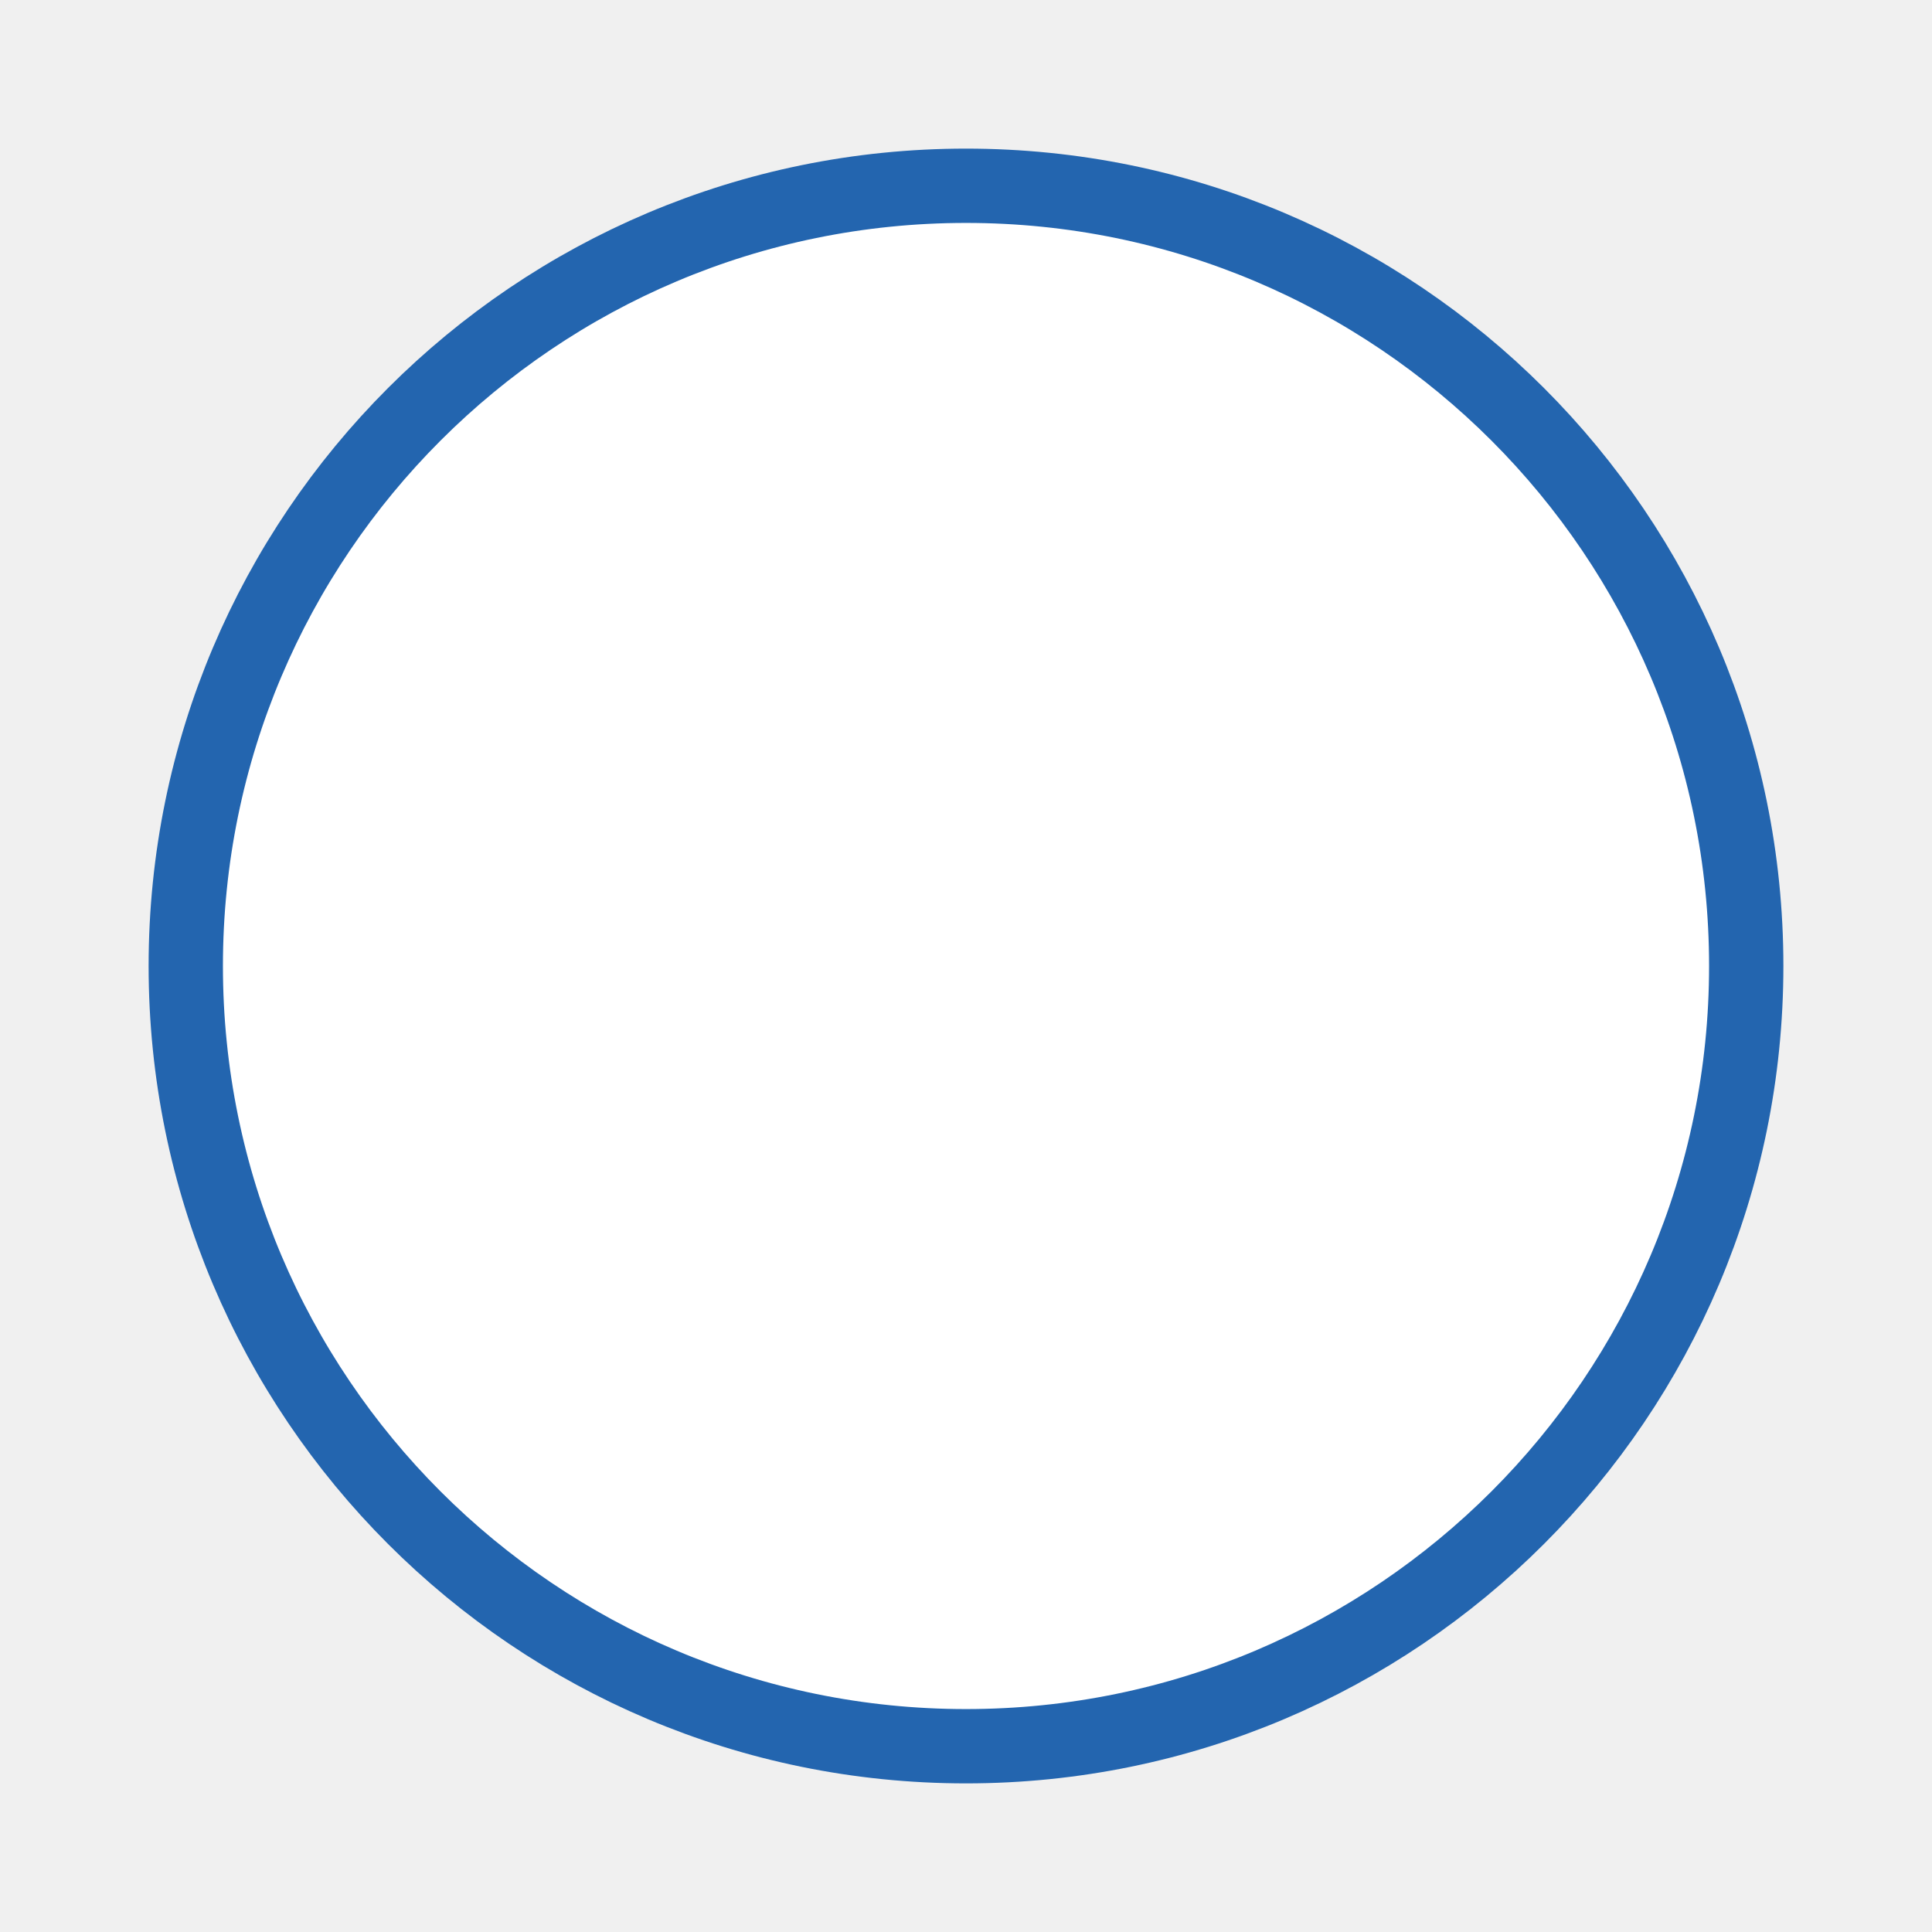
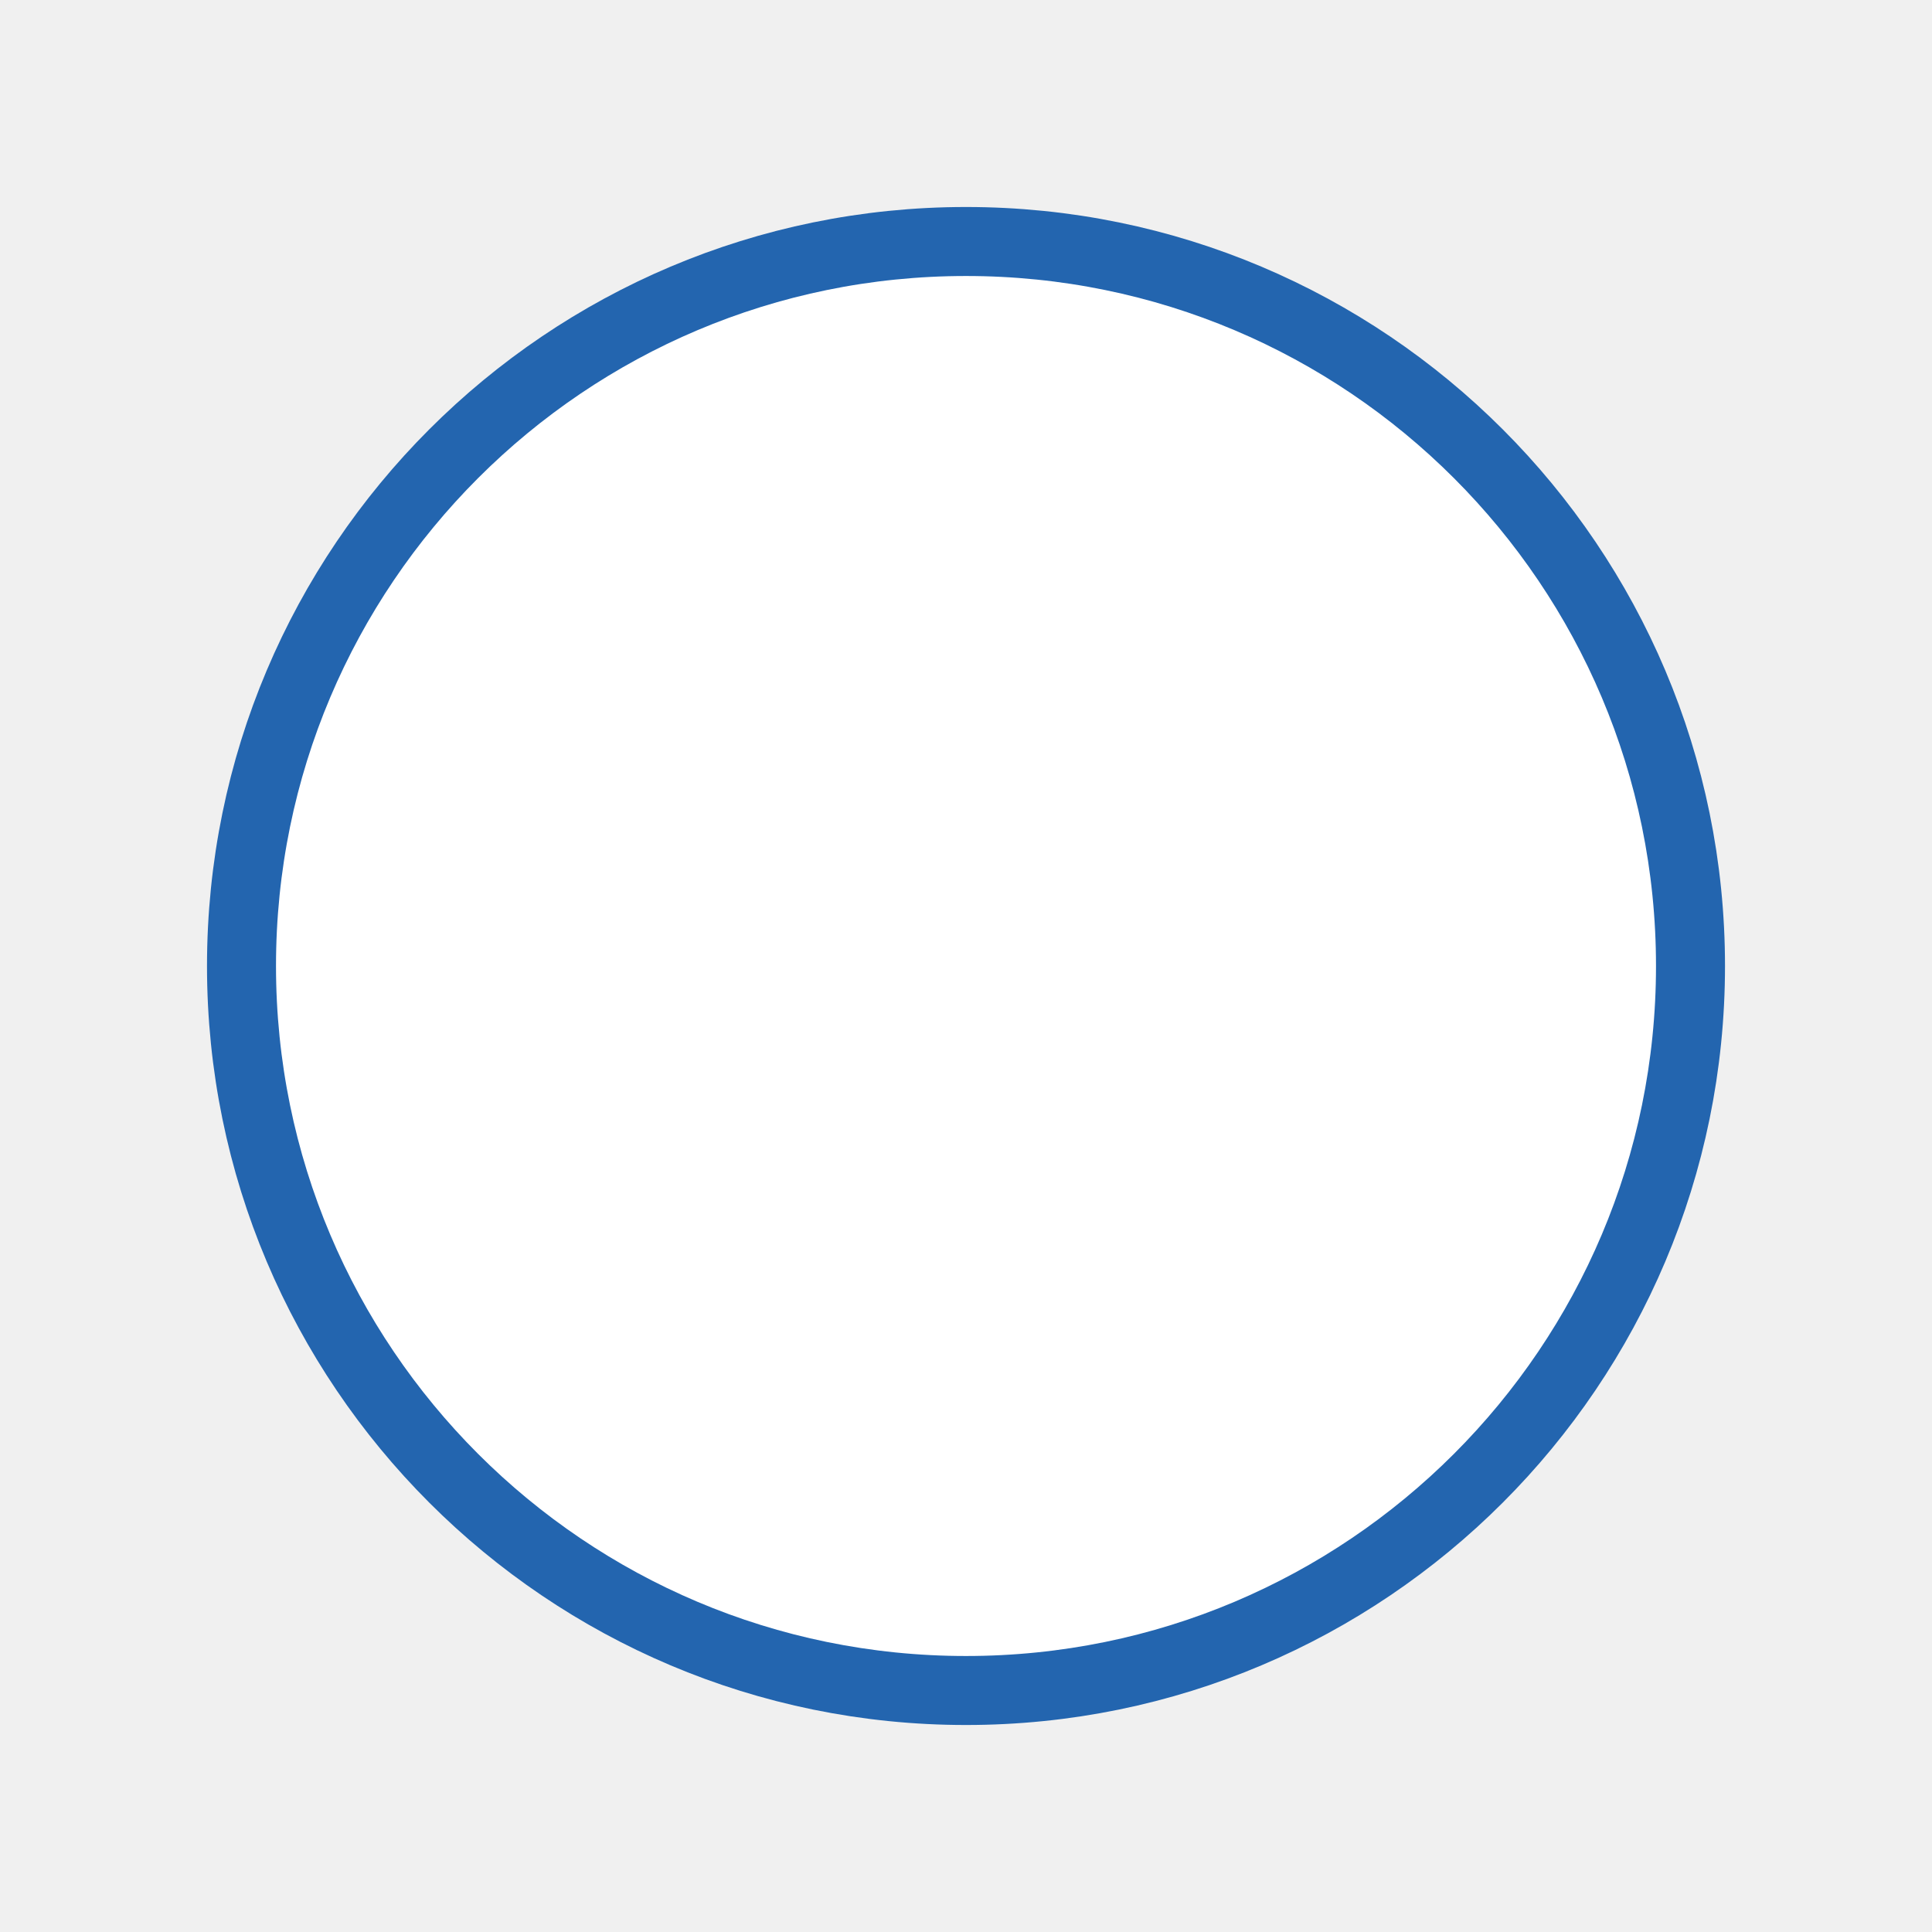
- <svg xmlns="http://www.w3.org/2000/svg" version="1.1" id="Layer_1" x="0px" y="0px" width="26px" height="26px" viewBox="0 0 26 26" enable-background="new 0 0 26 26" xml:space="preserve">
+ <svg xmlns="http://www.w3.org/2000/svg" version="1.1" id="Layer_1" x="0px" y="0px" width="28px" height="28px" viewBox="0 0 28 28" enable-background="new 0 0 28 28" xml:space="preserve">
  <g>
-     <circle fill="#FFFFFF" cx="13" cy="13" r="10.5" stroke="#2365AF" />
+     <circle fill="#FFFFFF" cx="14" cy="14" r="10.5" stroke="#2365AF" />
  </g>
</svg>
